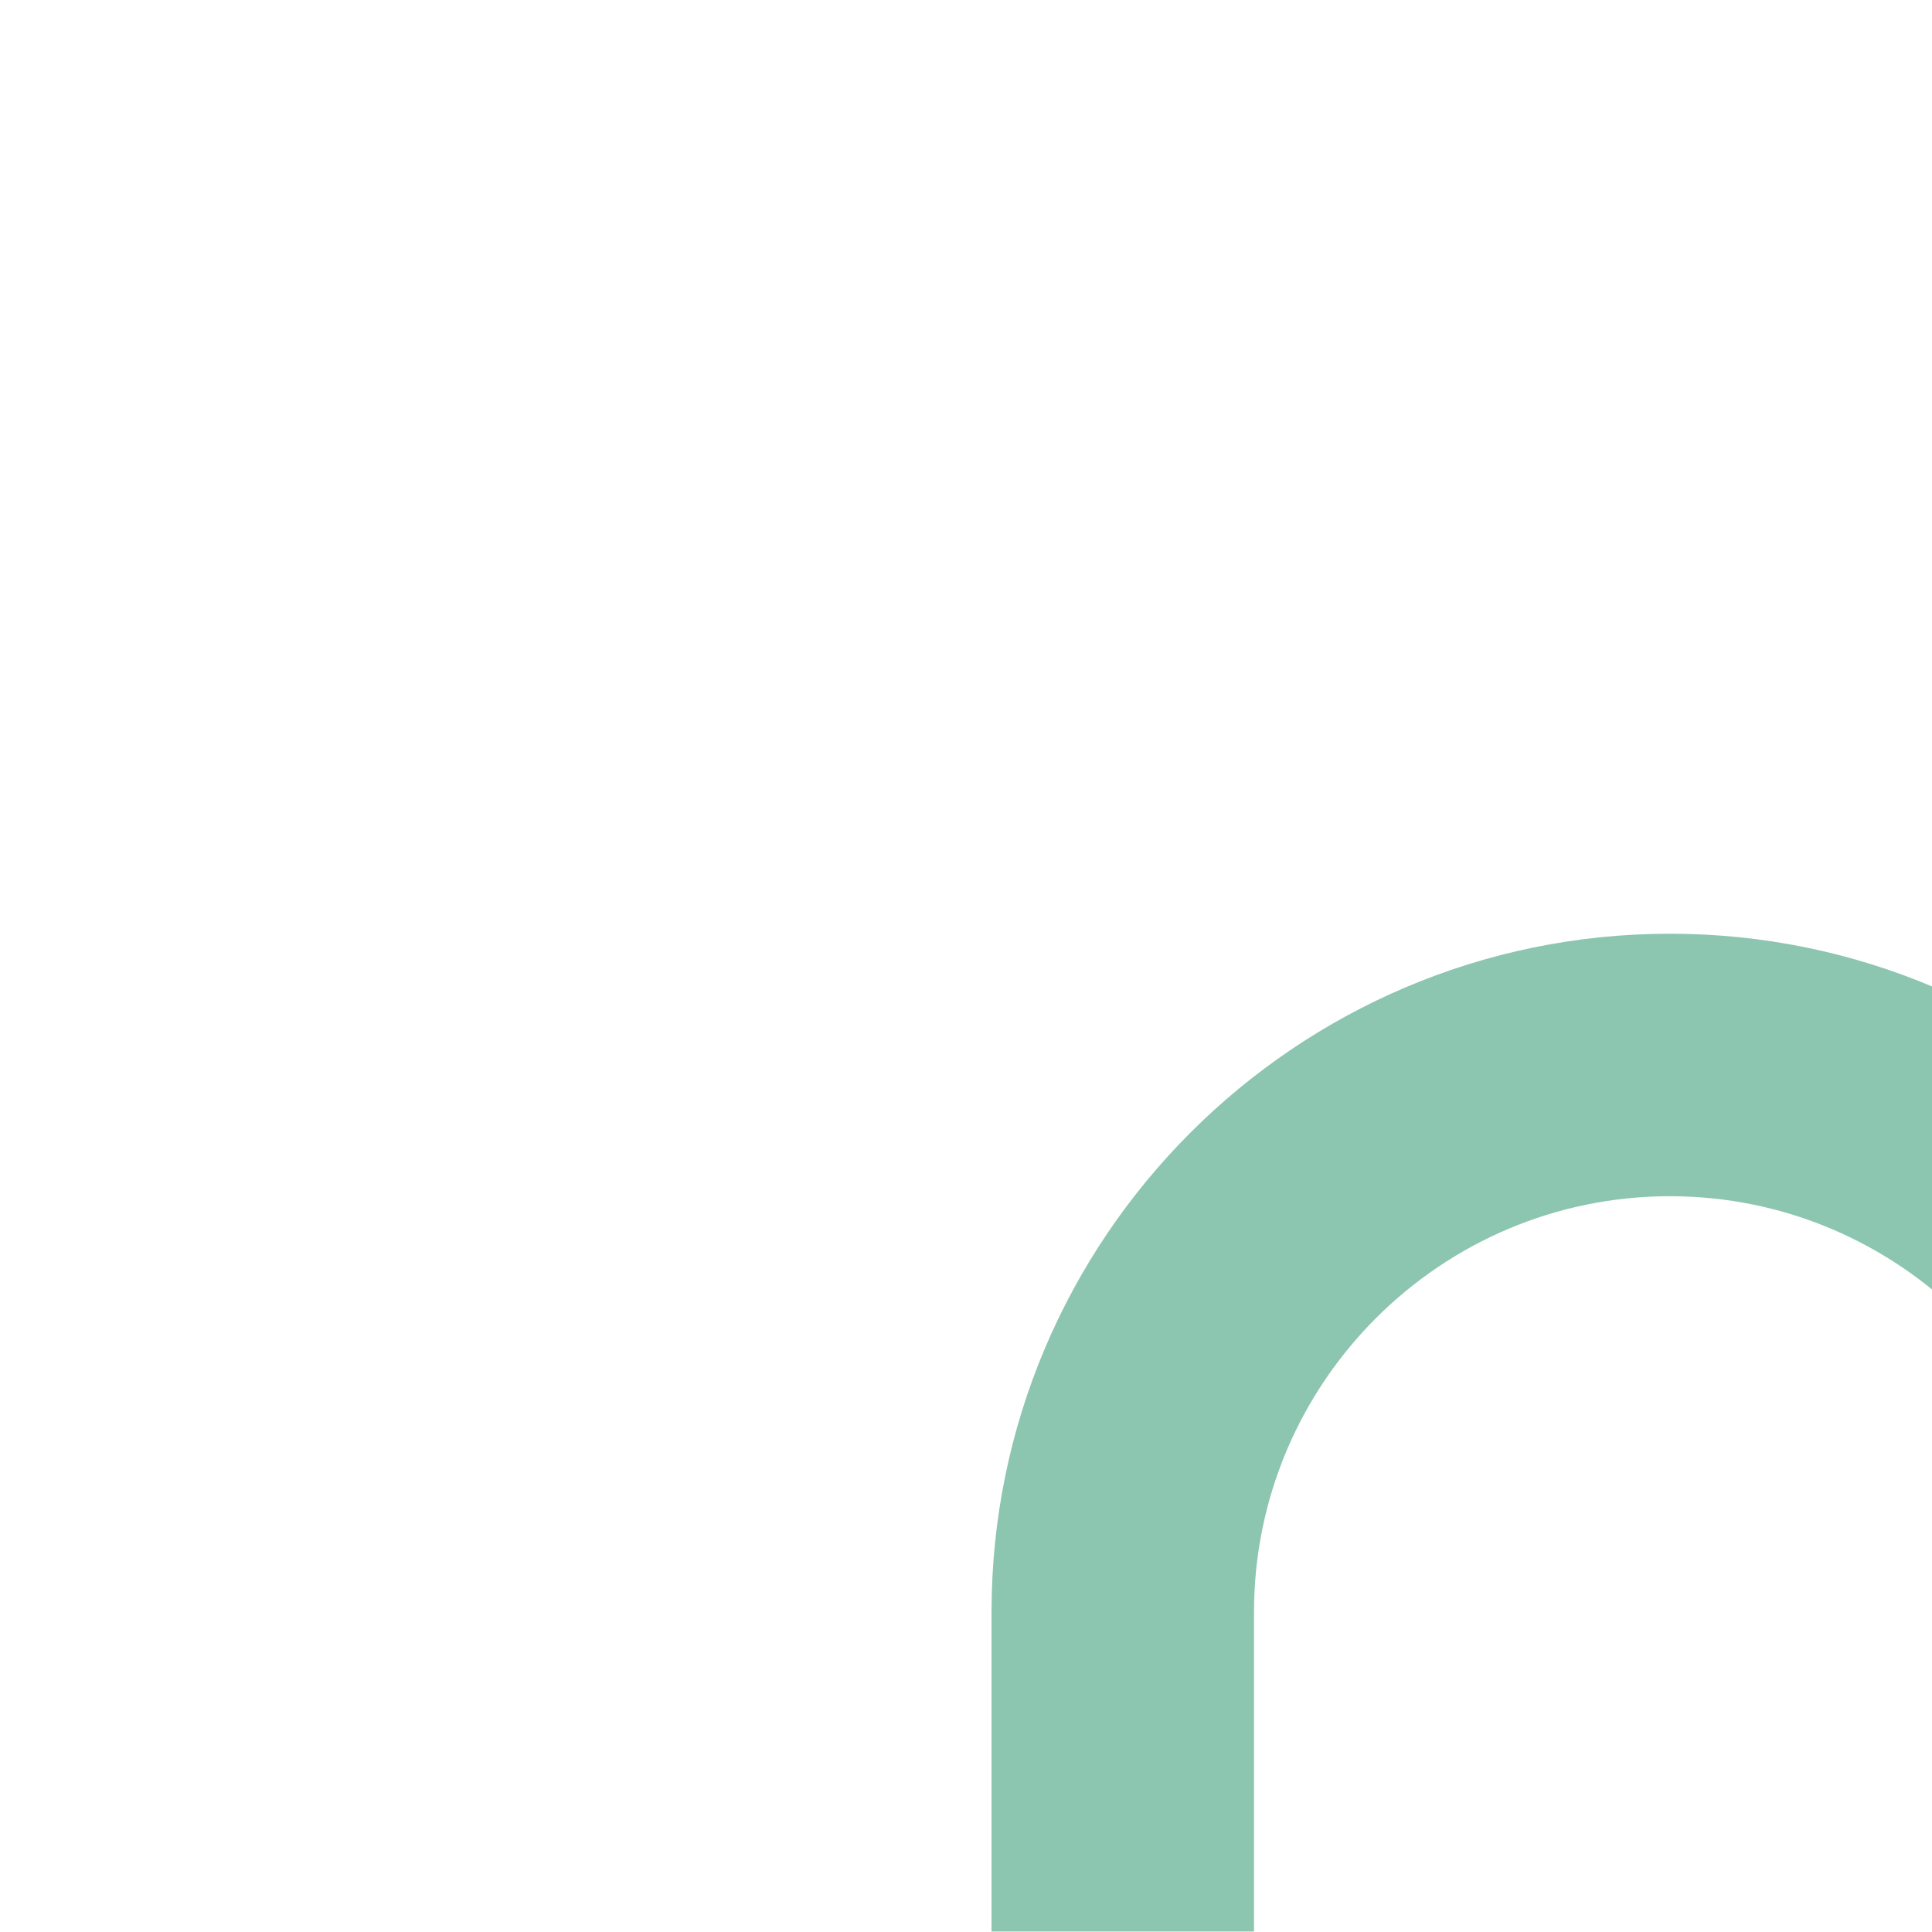
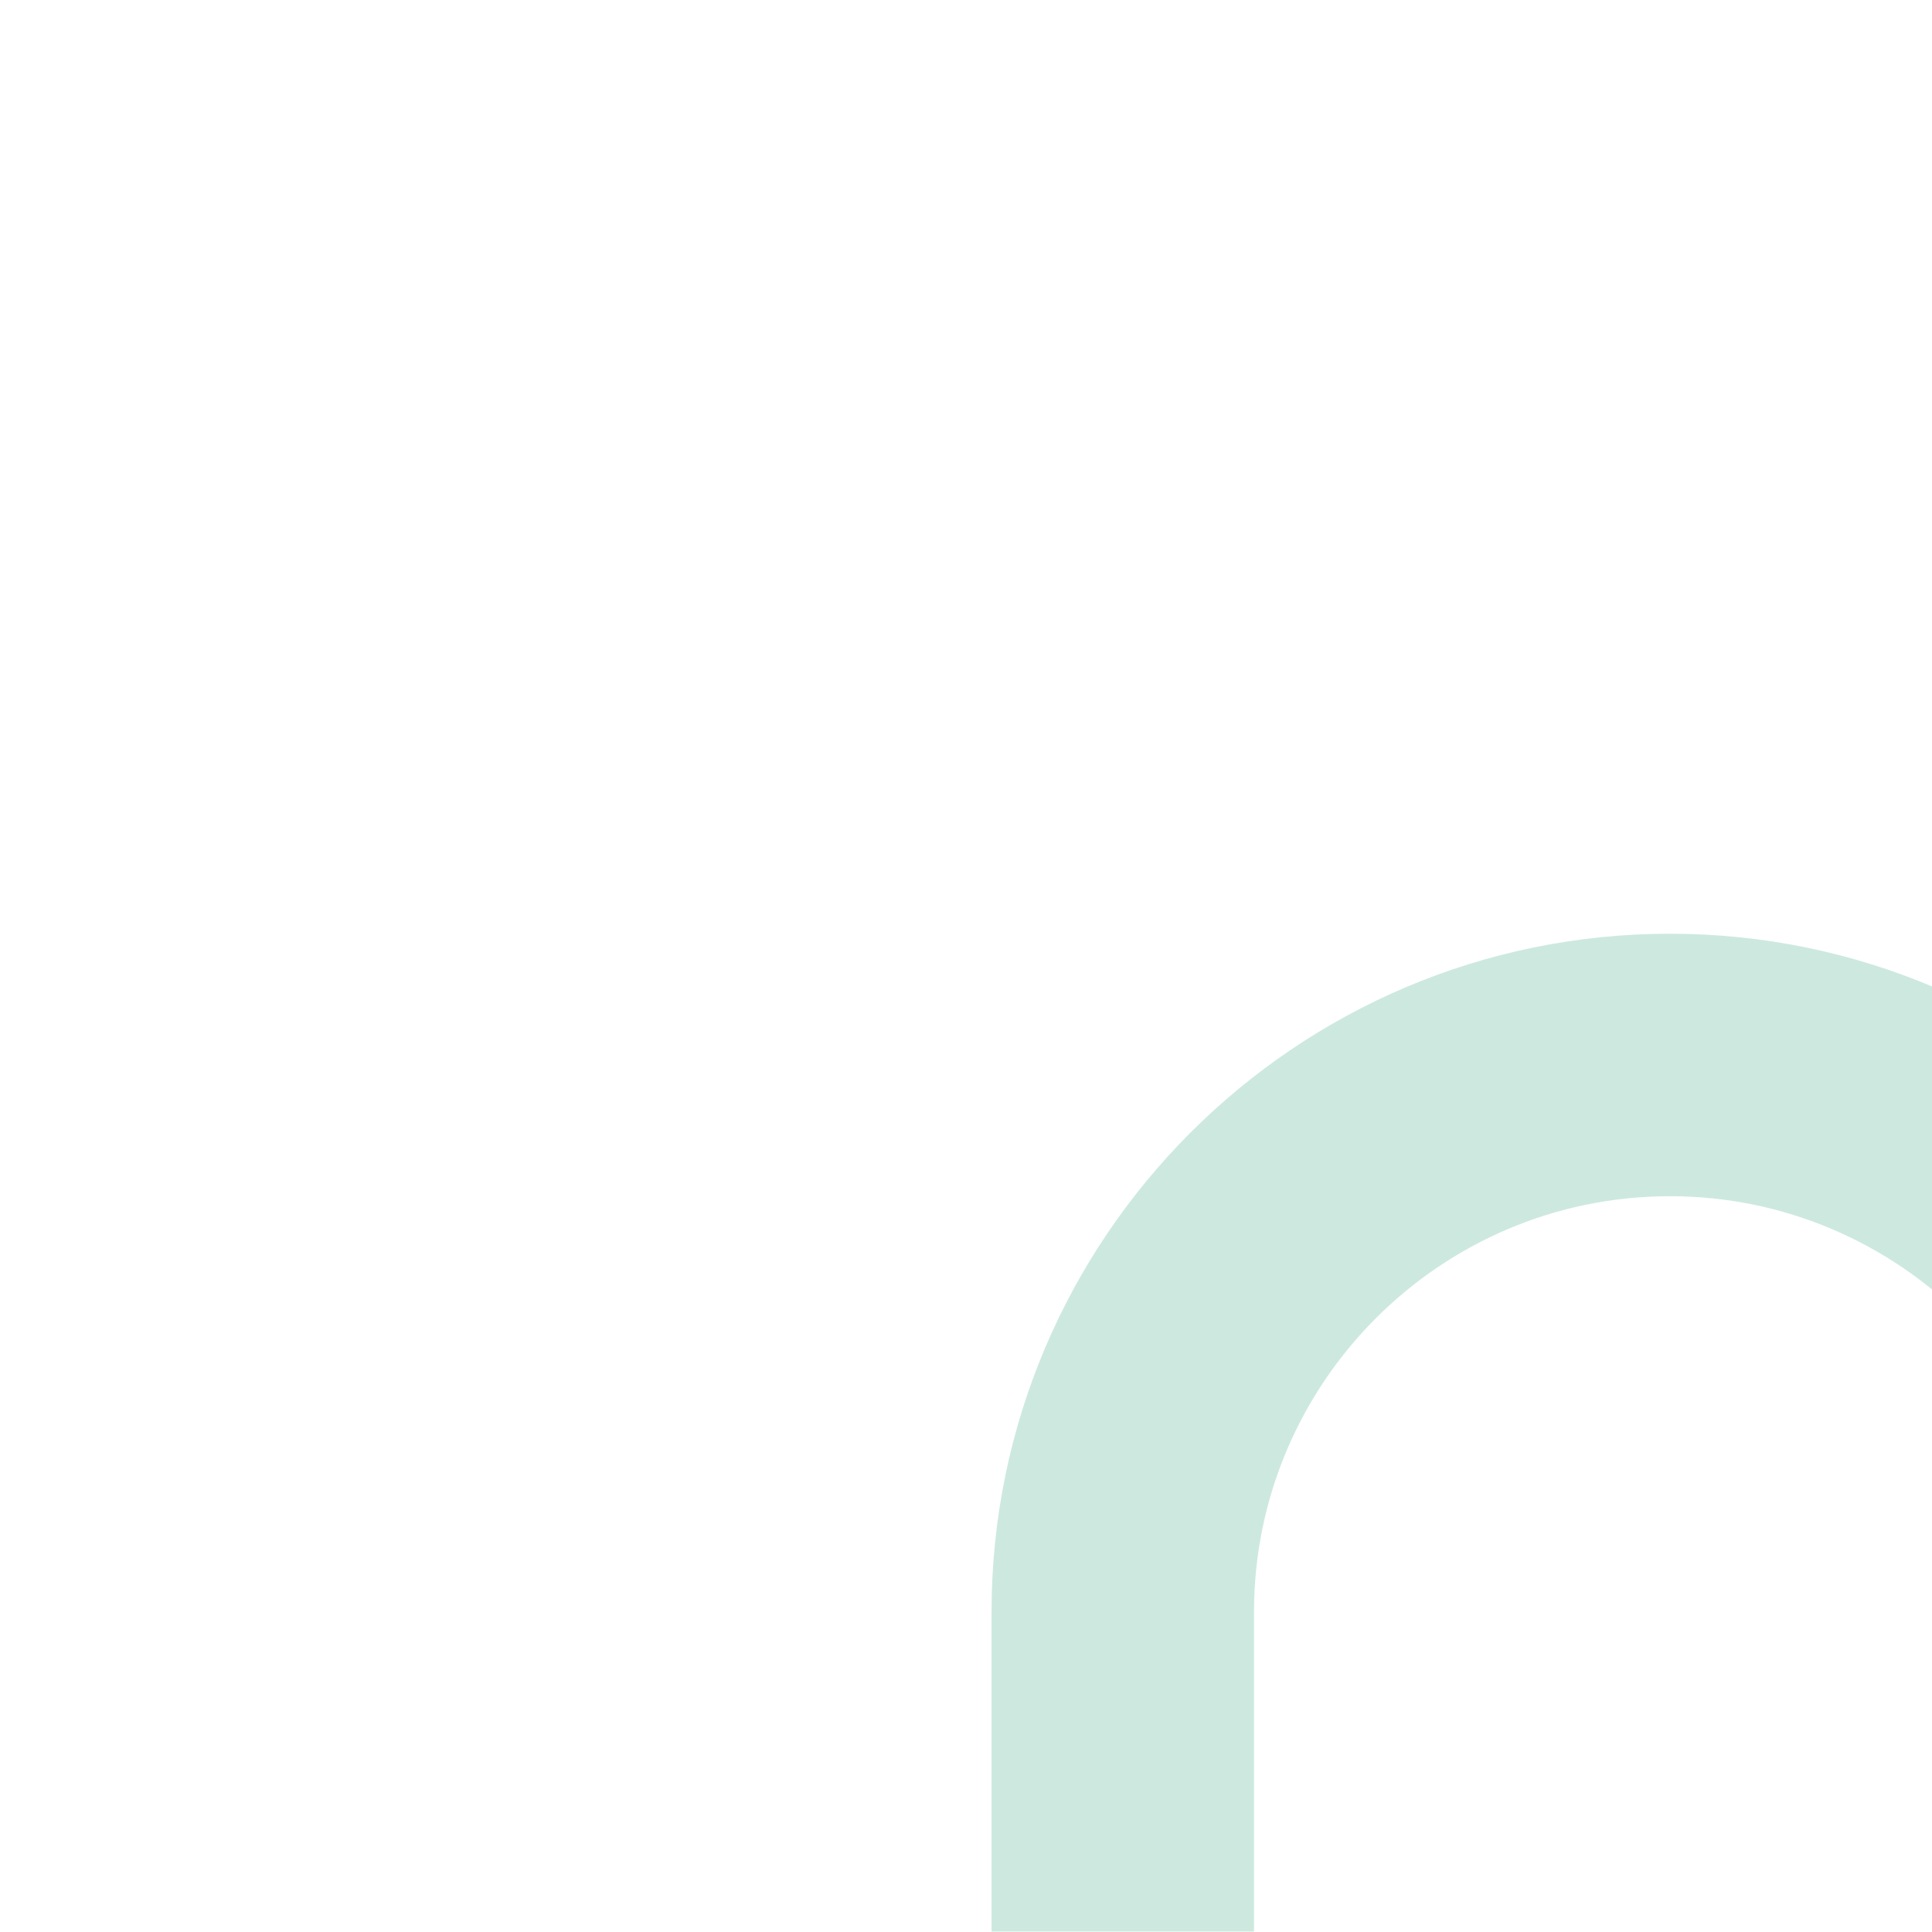
<svg xmlns="http://www.w3.org/2000/svg" width="900px" height="900px" viewBox="0 0 900 900" version="1.1">
  <g id="bg3" stroke="none" stroke-width="1" fill="none" fill-rule="evenodd">
    <g id="Bergesen-nyanser1-nyanser" transform="translate(667, 570) scale(-1, 1) translate(-667, -570) translate(240, 240)" fill-rule="nonzero">
      <g id="Layer_2" transform="translate(194, 0)">
        <rect id="Rectangle" x="0" y="0" width="660" height="660" />
      </g>
-       <g id="Bergesen7" transform="translate(316.1055, 427.29) scale(-1, 1) rotate(-90) translate(-316.1055, -427.29) translate(83.60546, 111.29)" fill="#8CC5B0">
+       <g id="Bergesen7" transform="translate(316.1055, 427.29) scale(-1, 1) rotate(-90) translate(-316.1055, -427.29) translate(83.60546, 111.29)" fill="#CDE9DF">
        <path d="M148.816,632 L0,632 L0,509.72 L148.816,509.72 C255.653,509.72 342.546,422.827 342.546,316 C342.546,209.173 255.653,122.27 148.816,122.27 L0,122.27 L0,0 L148.816,0 C323.062,0 464.826,141.753 464.826,316 C464.826,490.247 323.062,632 148.816,632 Z" id="Path" />
      </g>
    </g>
  </g>
</svg>
